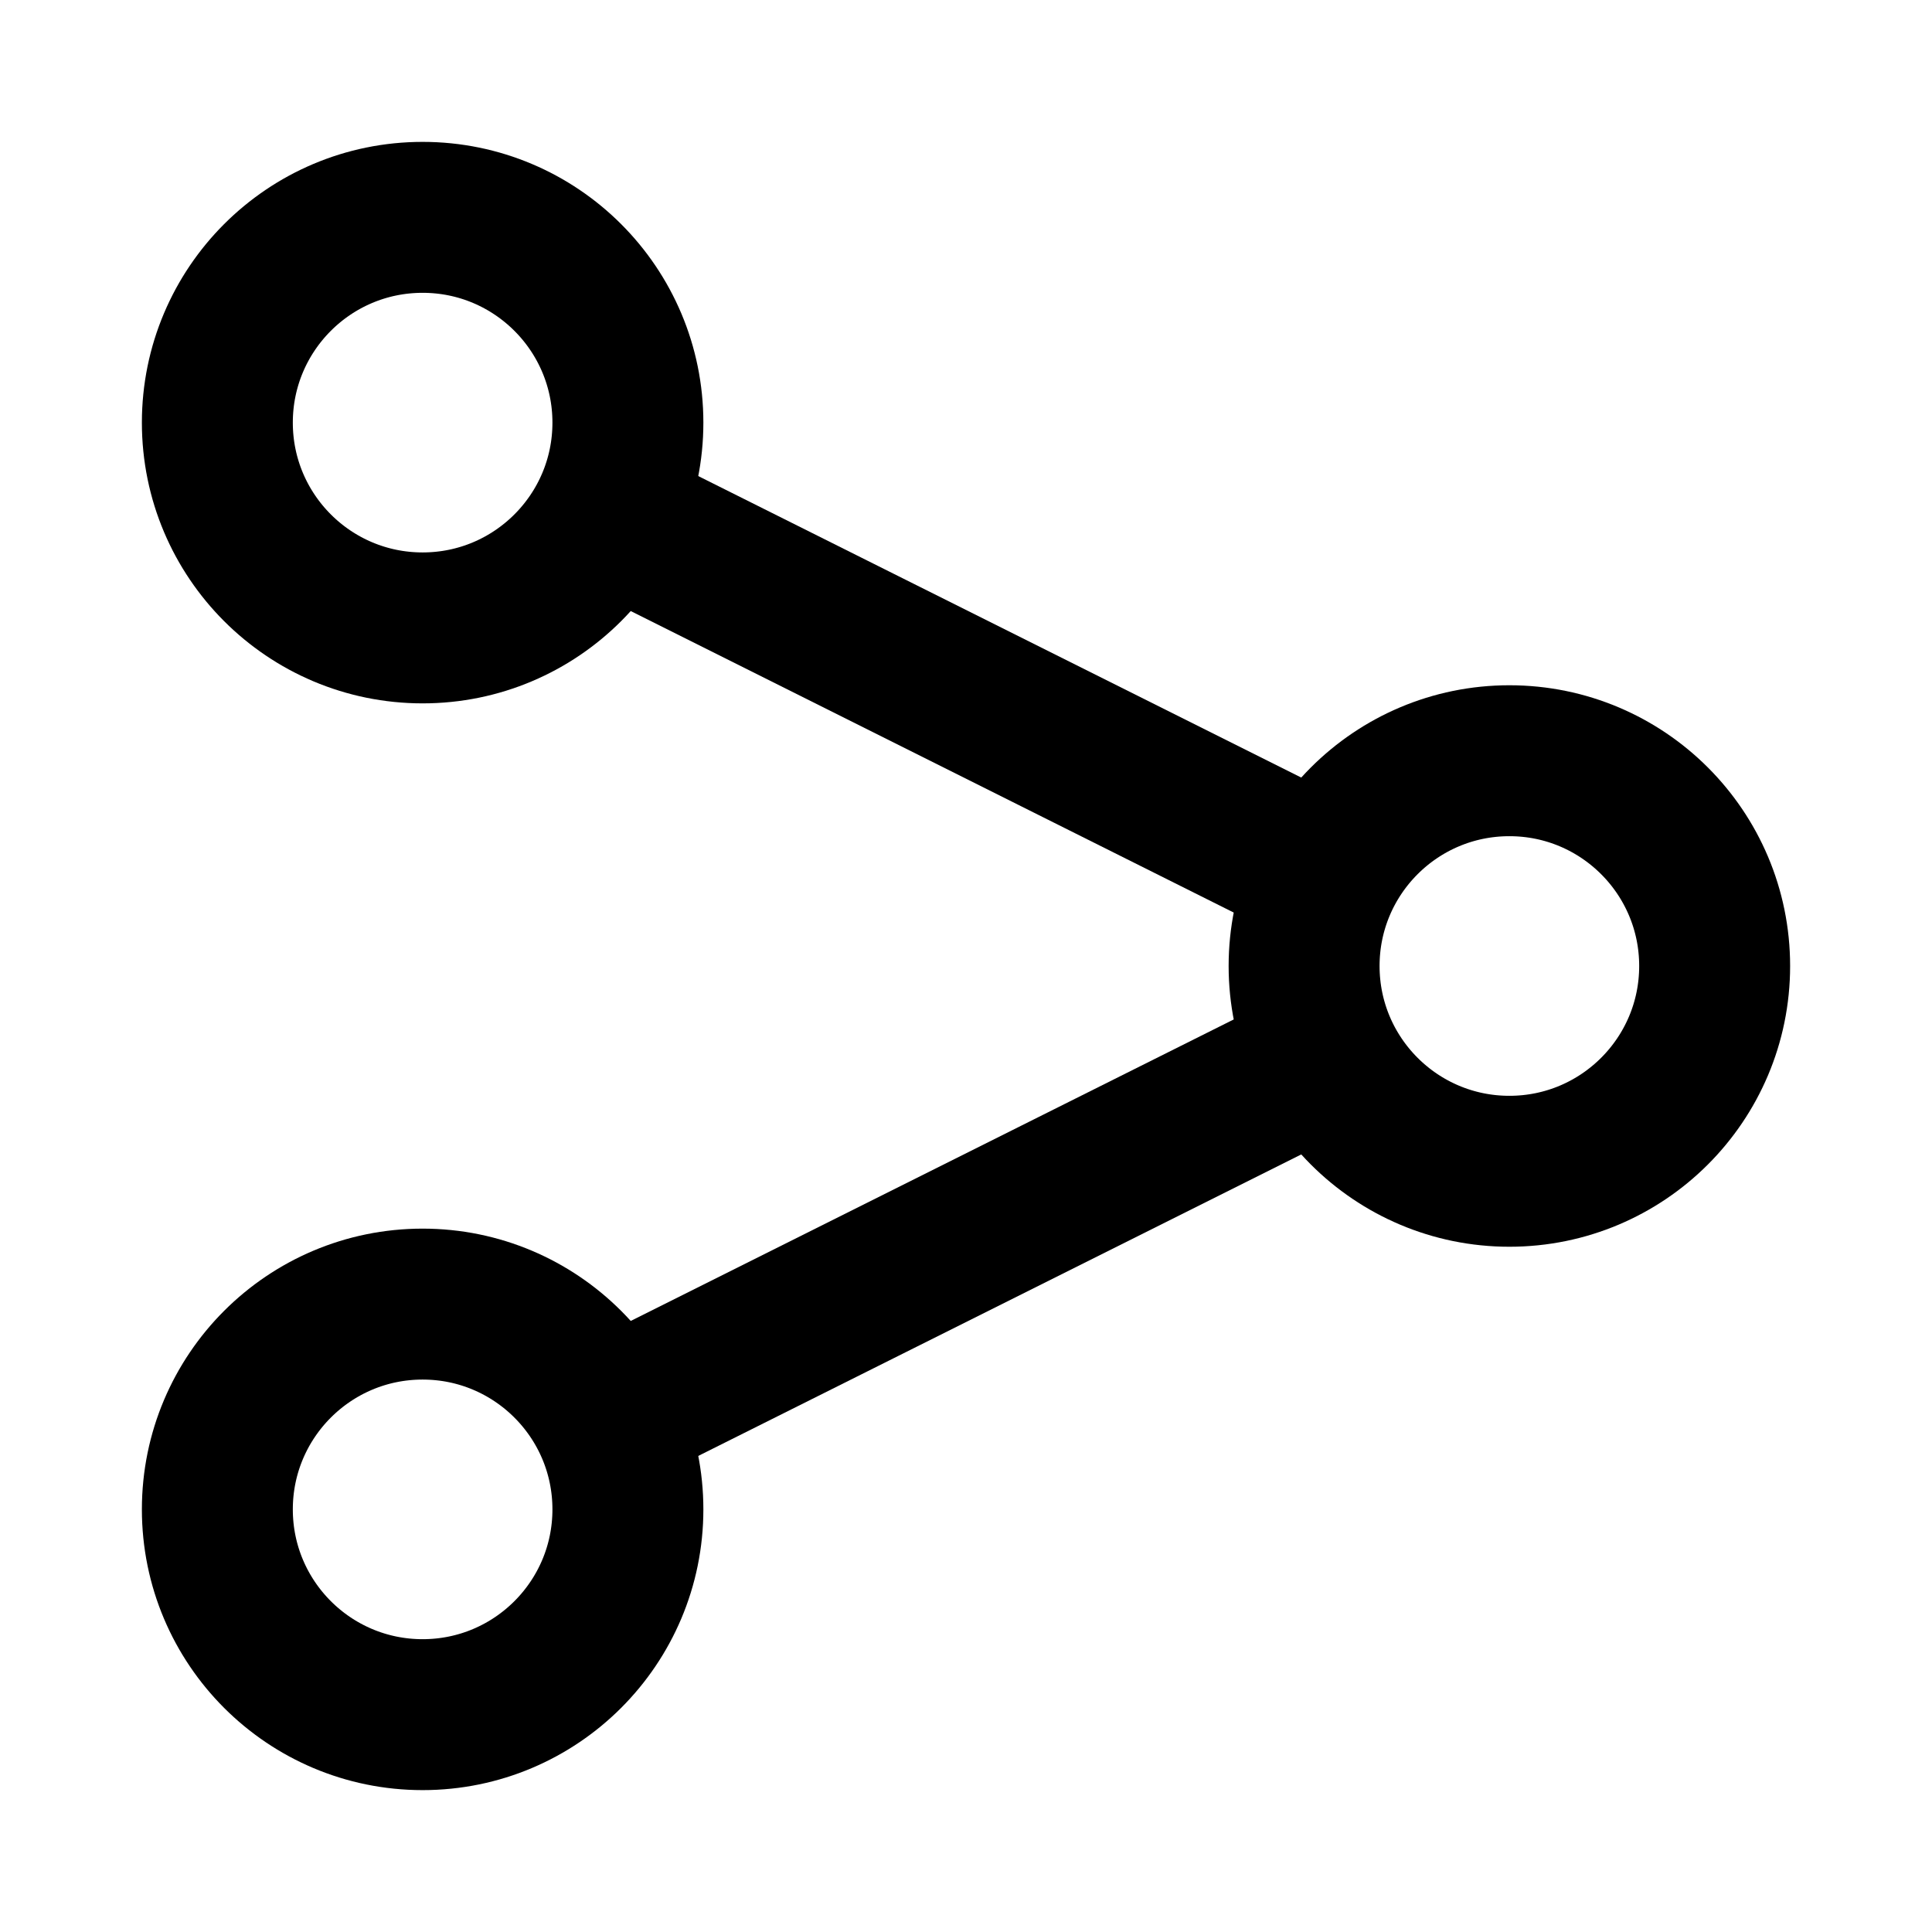
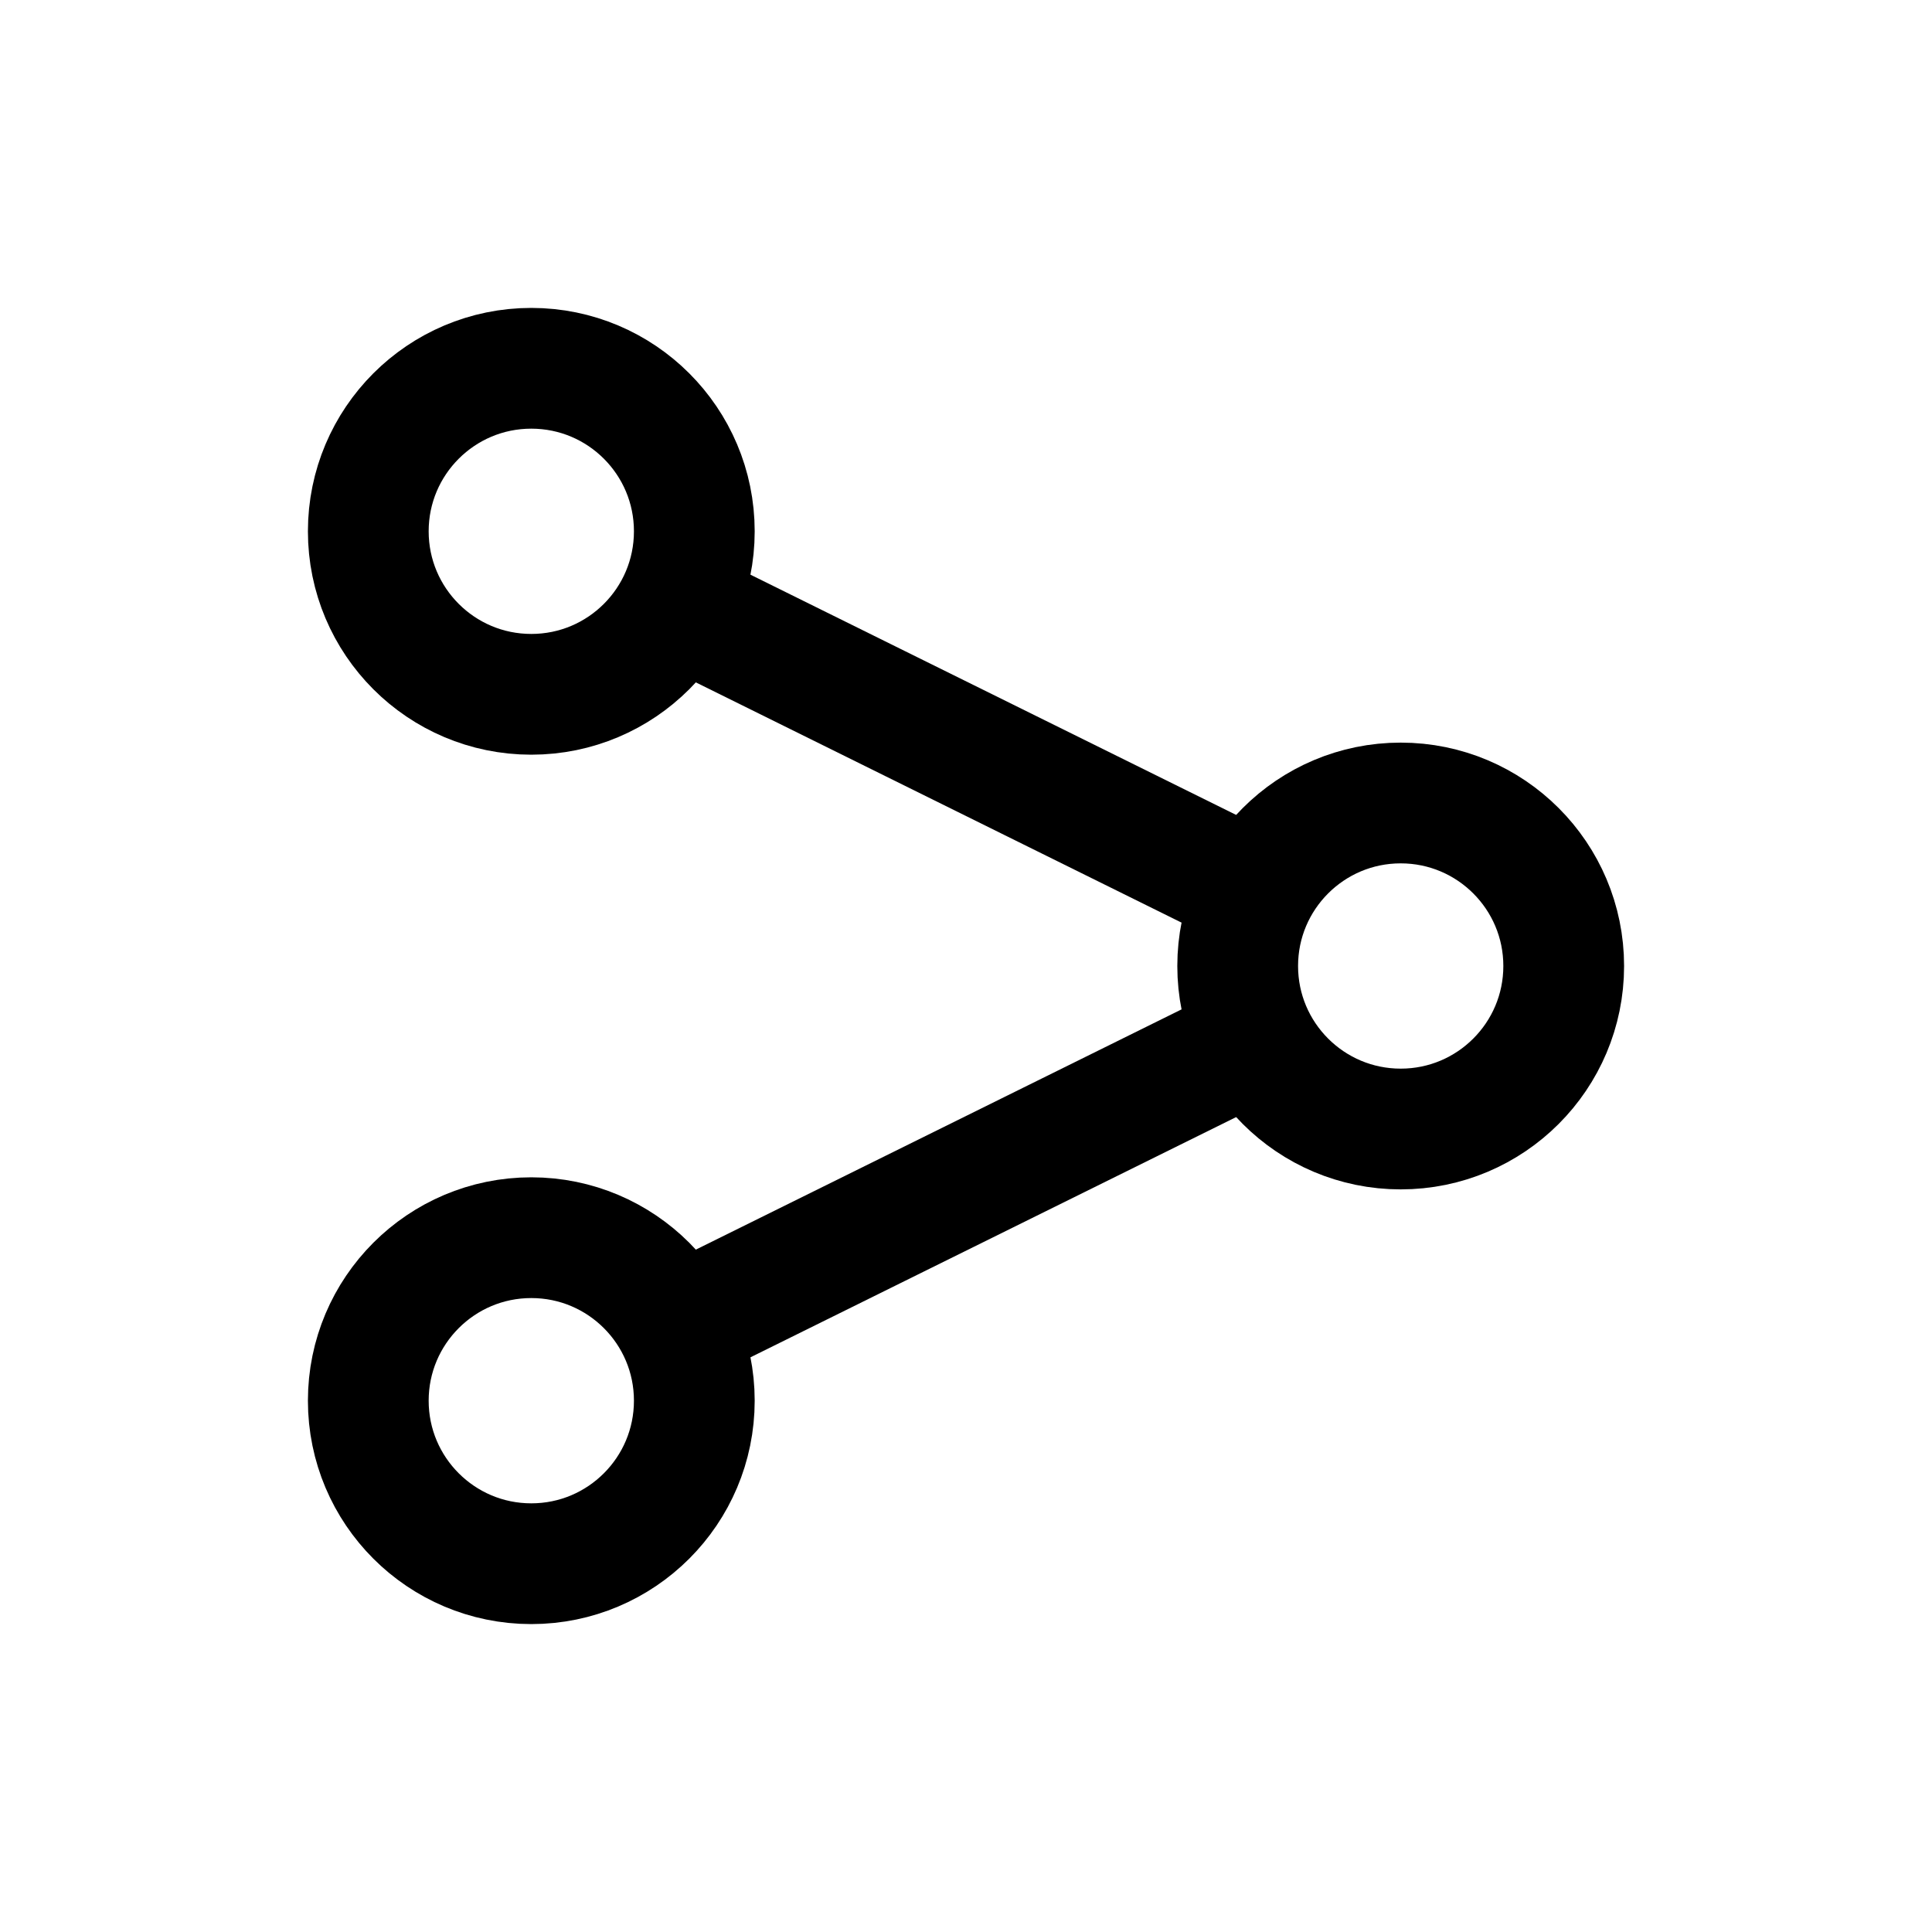
- <svg xmlns="http://www.w3.org/2000/svg" viewBox="0 0 16 16" fill="none" stroke="currentColor" stroke-width="1.25" stroke-linecap="round" stroke-linejoin="round">
-   <circle cx="3.5" cy="3.5" r="1.7" />
-   <circle cx="3.5" cy="12.5" r="1.7" />
-   <circle cx="12.5" cy="8" r="1.7" />
-   <path d="M5.1 4.3 10.9 7.2M5.1 11.7 10.9 8.8" />
+ <svg xmlns="http://www.w3.org/2000/svg" viewBox="0 0 64 64" fill="none" stroke="currentColor" stroke-width="4" stroke-linecap="round" stroke-linejoin="round">
+   <circle cx="17.6" cy="17.6" r="5.4" />
+   <circle cx="17.6" cy="46.4" r="5.4" />
+   <circle cx="46.4" cy="32" r="5.4" />
+   <path d="M22.7 20.2 41.3 29.4M22.7 43.8 41.3 34.6" />
</svg>
